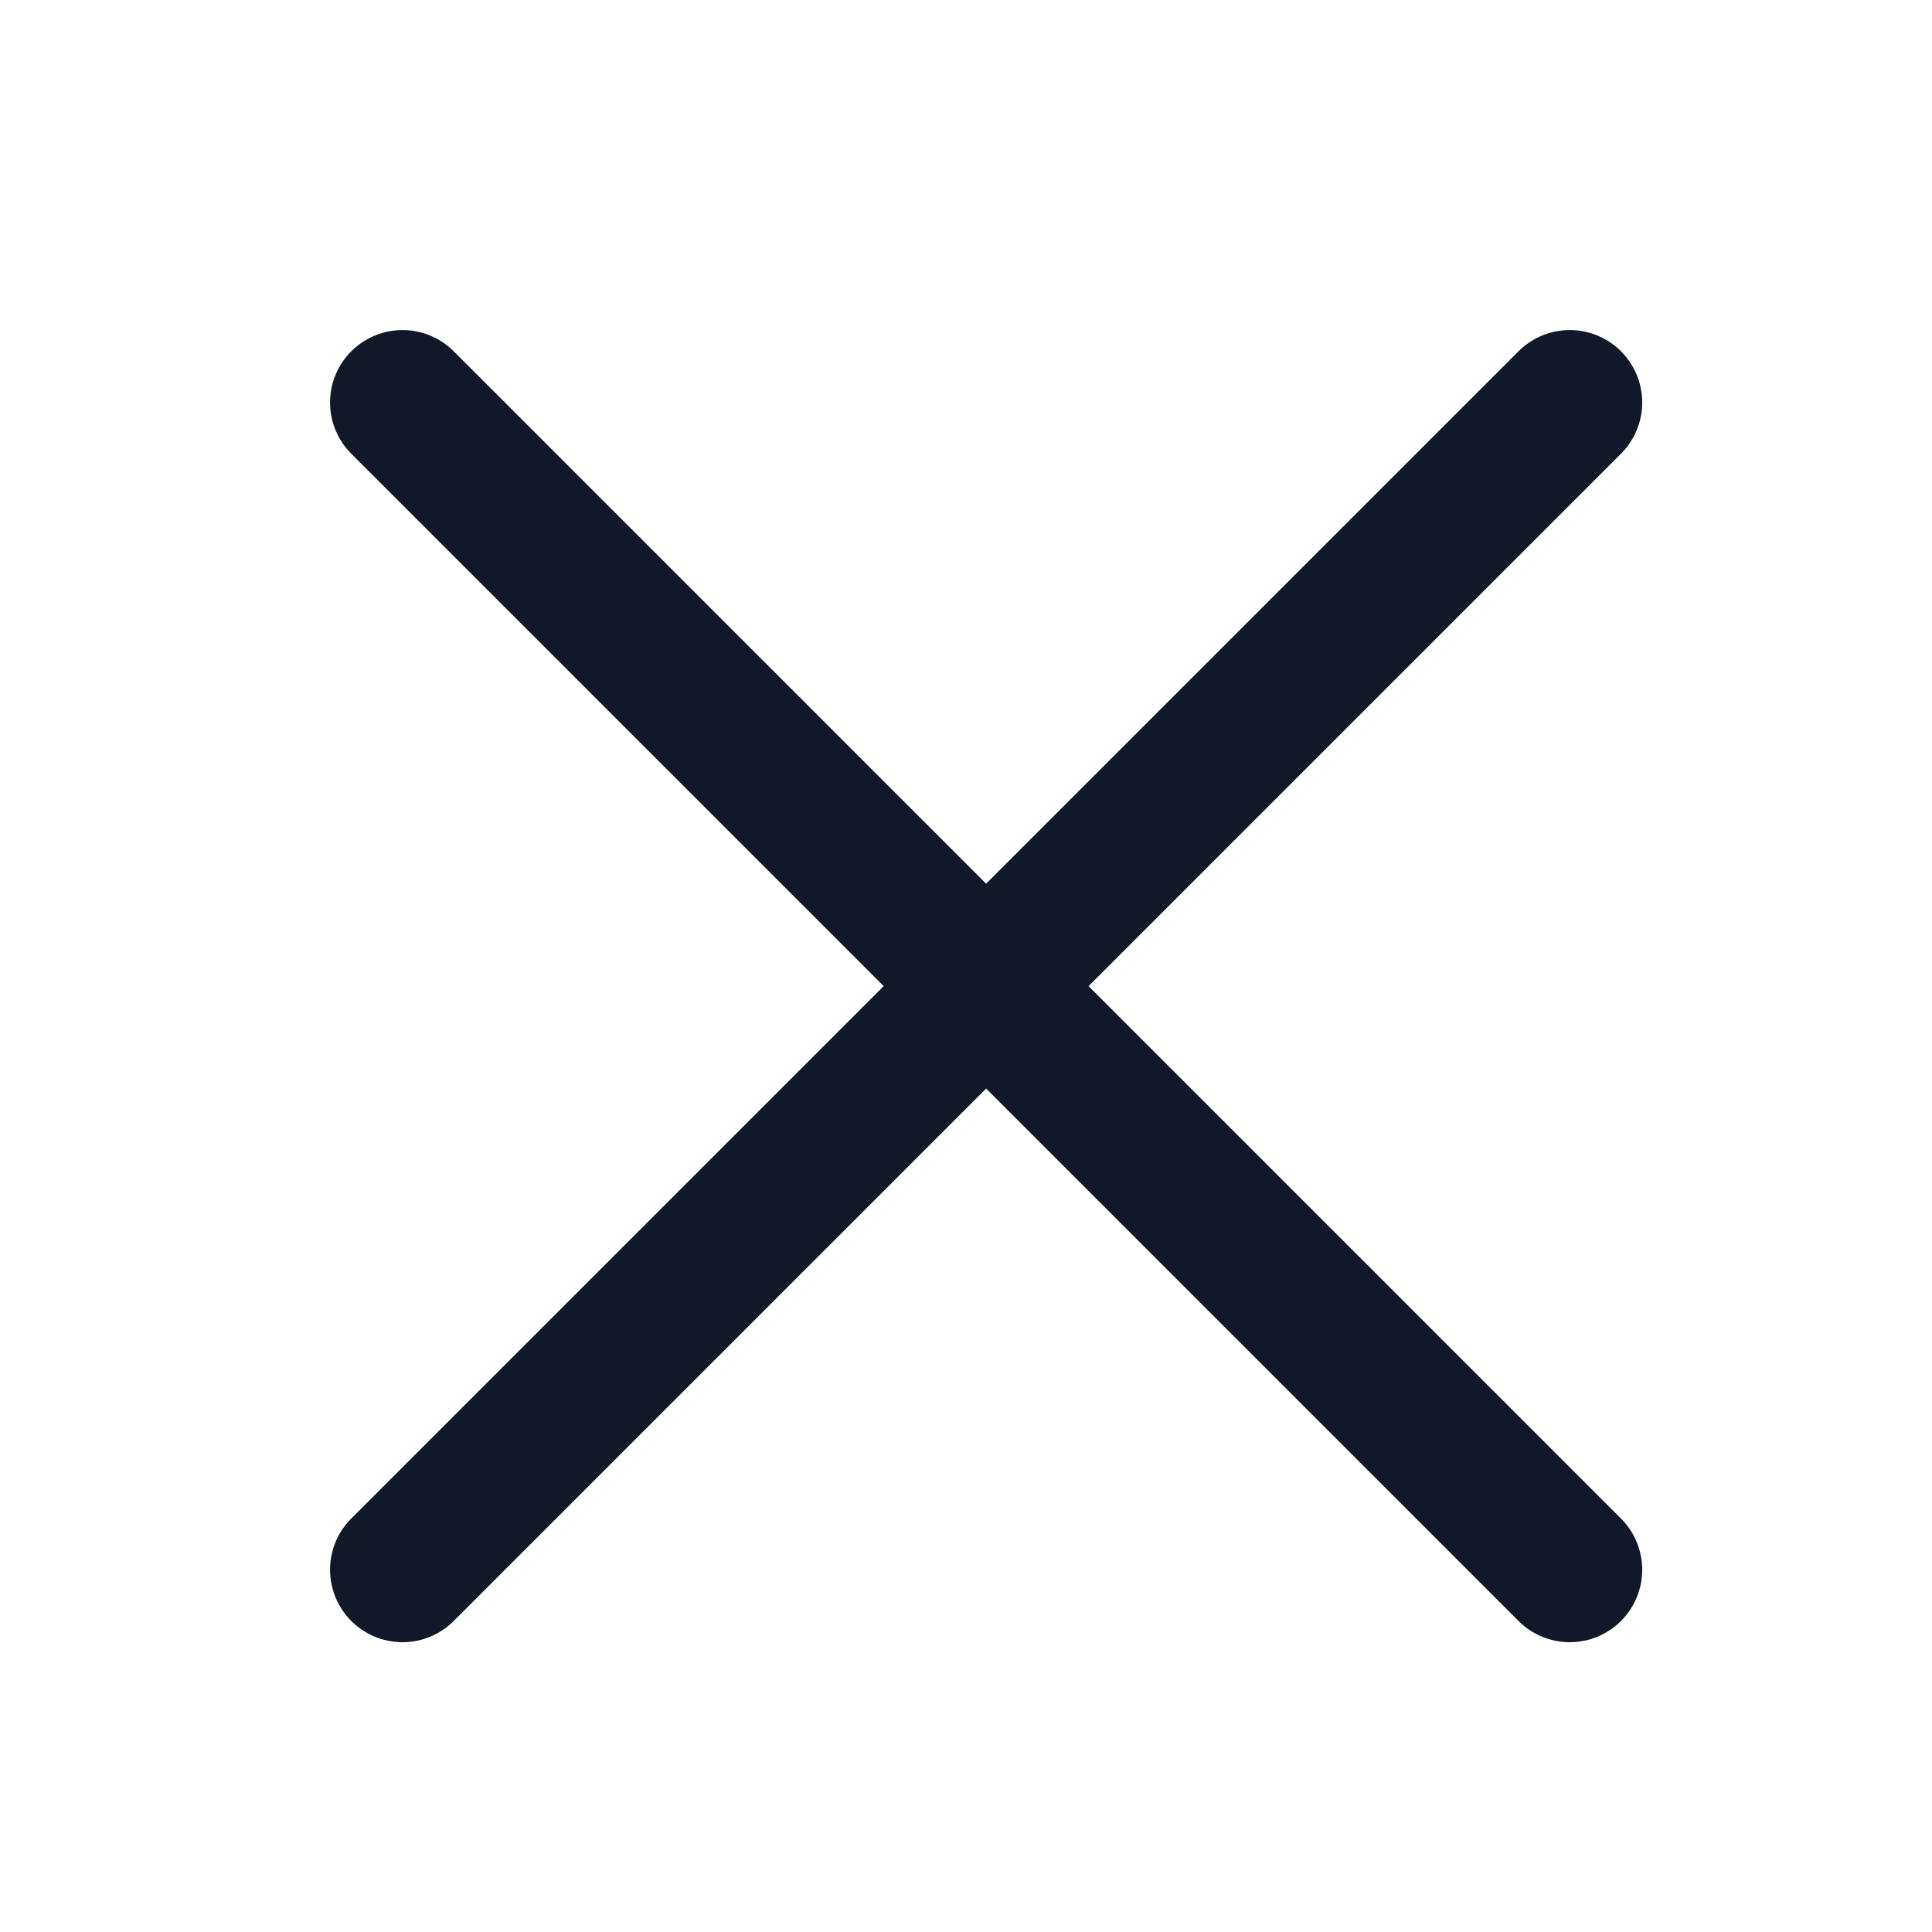
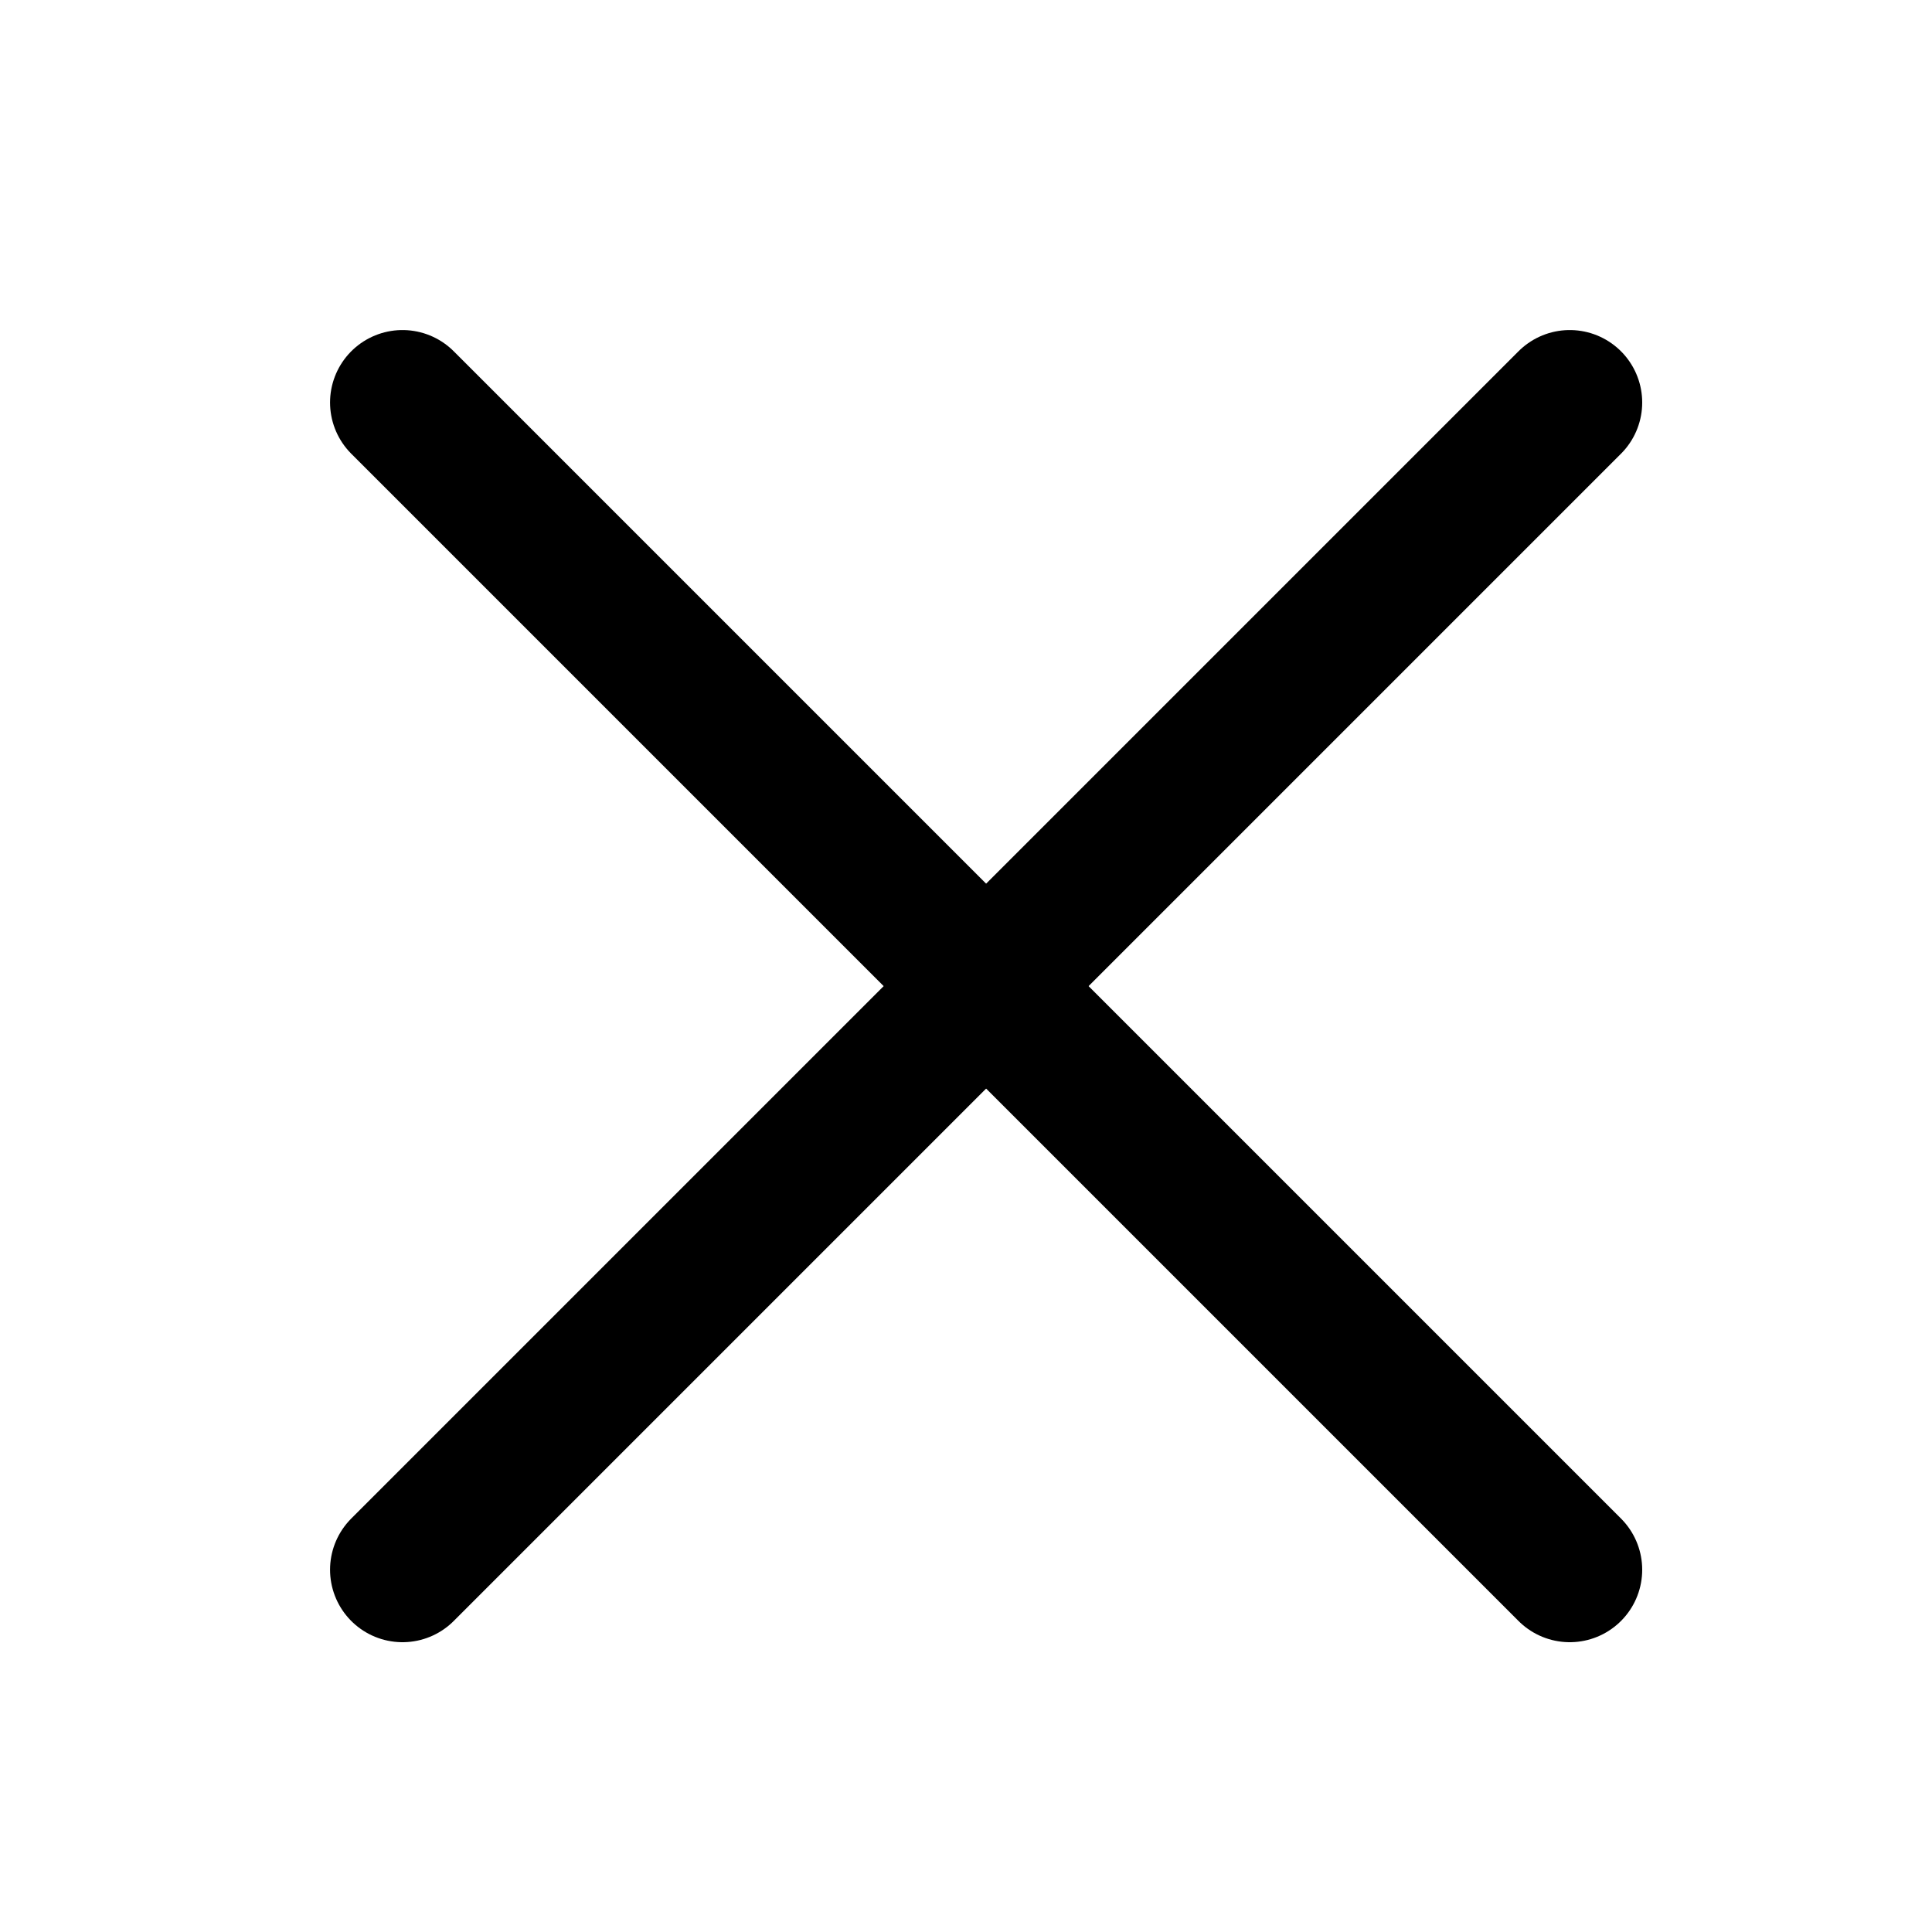
<svg xmlns="http://www.w3.org/2000/svg" viewBox="0 0 24 24" fill="none">
-   <path d="M5 5L19.5 19.5" stroke="#111827" stroke-width="1.8" stroke-linecap="round" />
-   <path d="M19.5 5L5 19.5" stroke="#111827" stroke-width="1.8" stroke-linecap="round" />
+   <path d="M5 5L19.5 19.5" stroke="currentColor" stroke-width="1.8" stroke-linecap="round" />
+   <path d="M19.5 5L5 19.5" stroke="currentColor" stroke-width="1.8" stroke-linecap="round" />
</svg>
